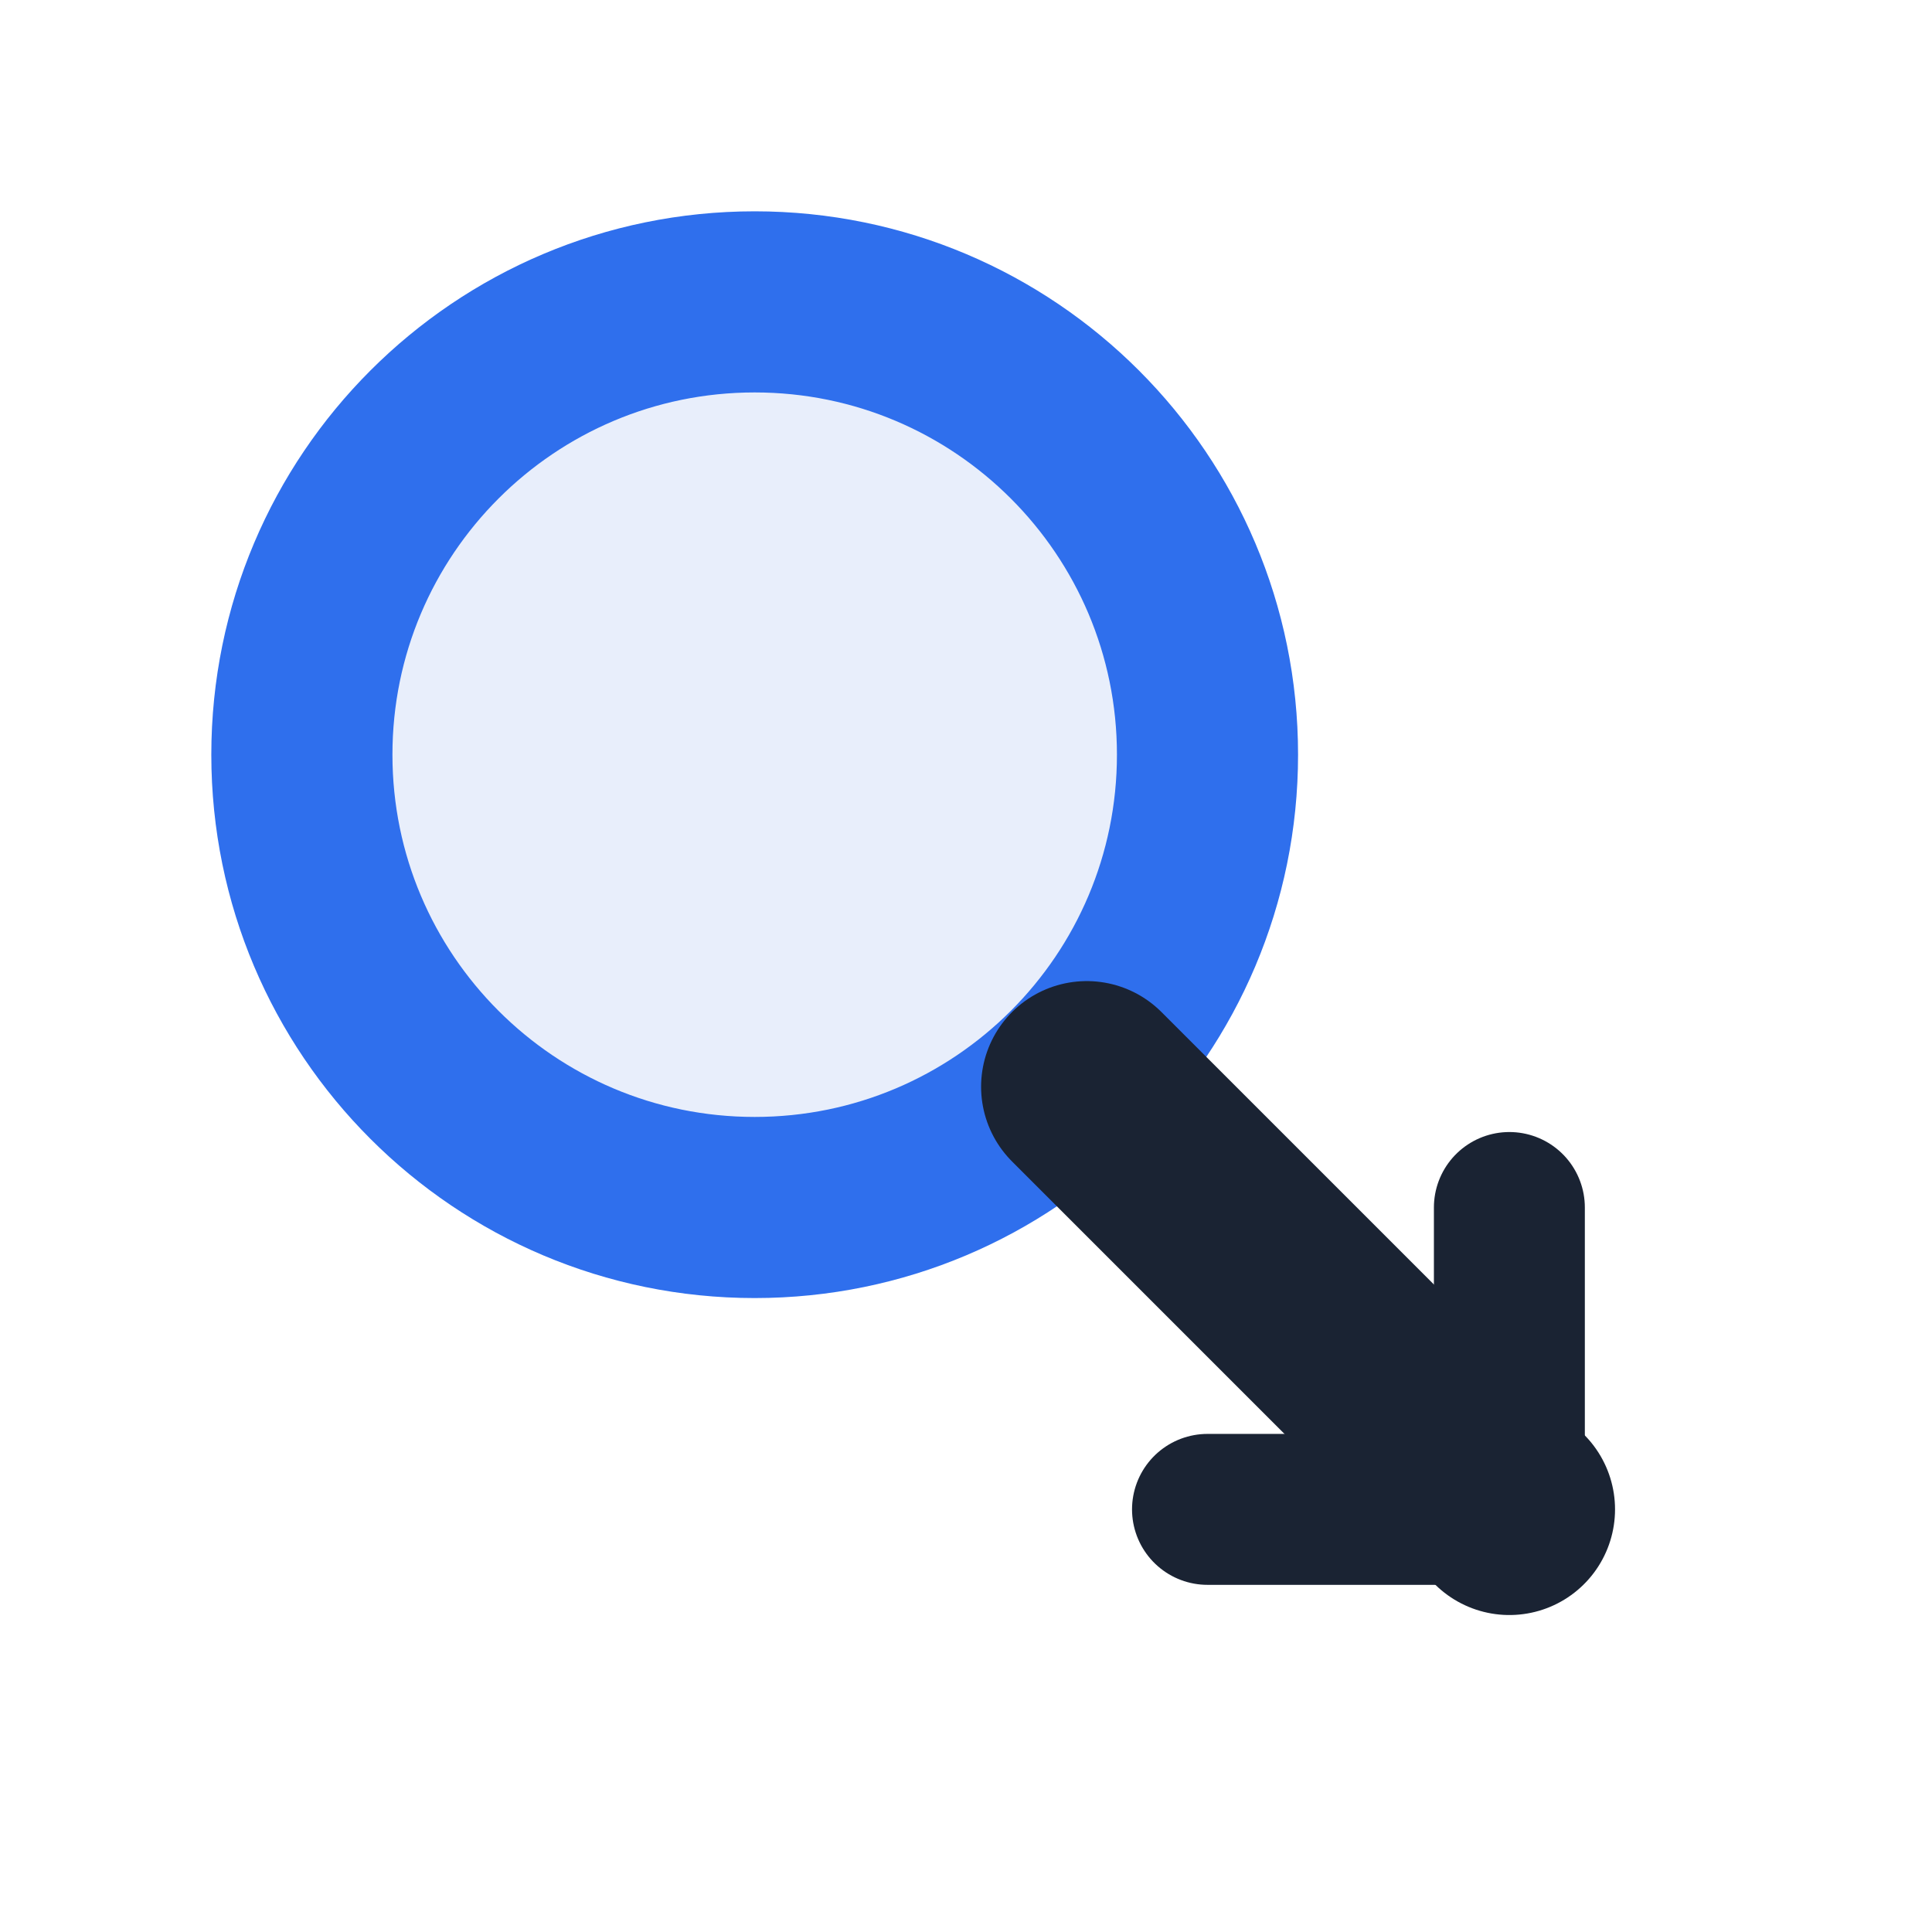
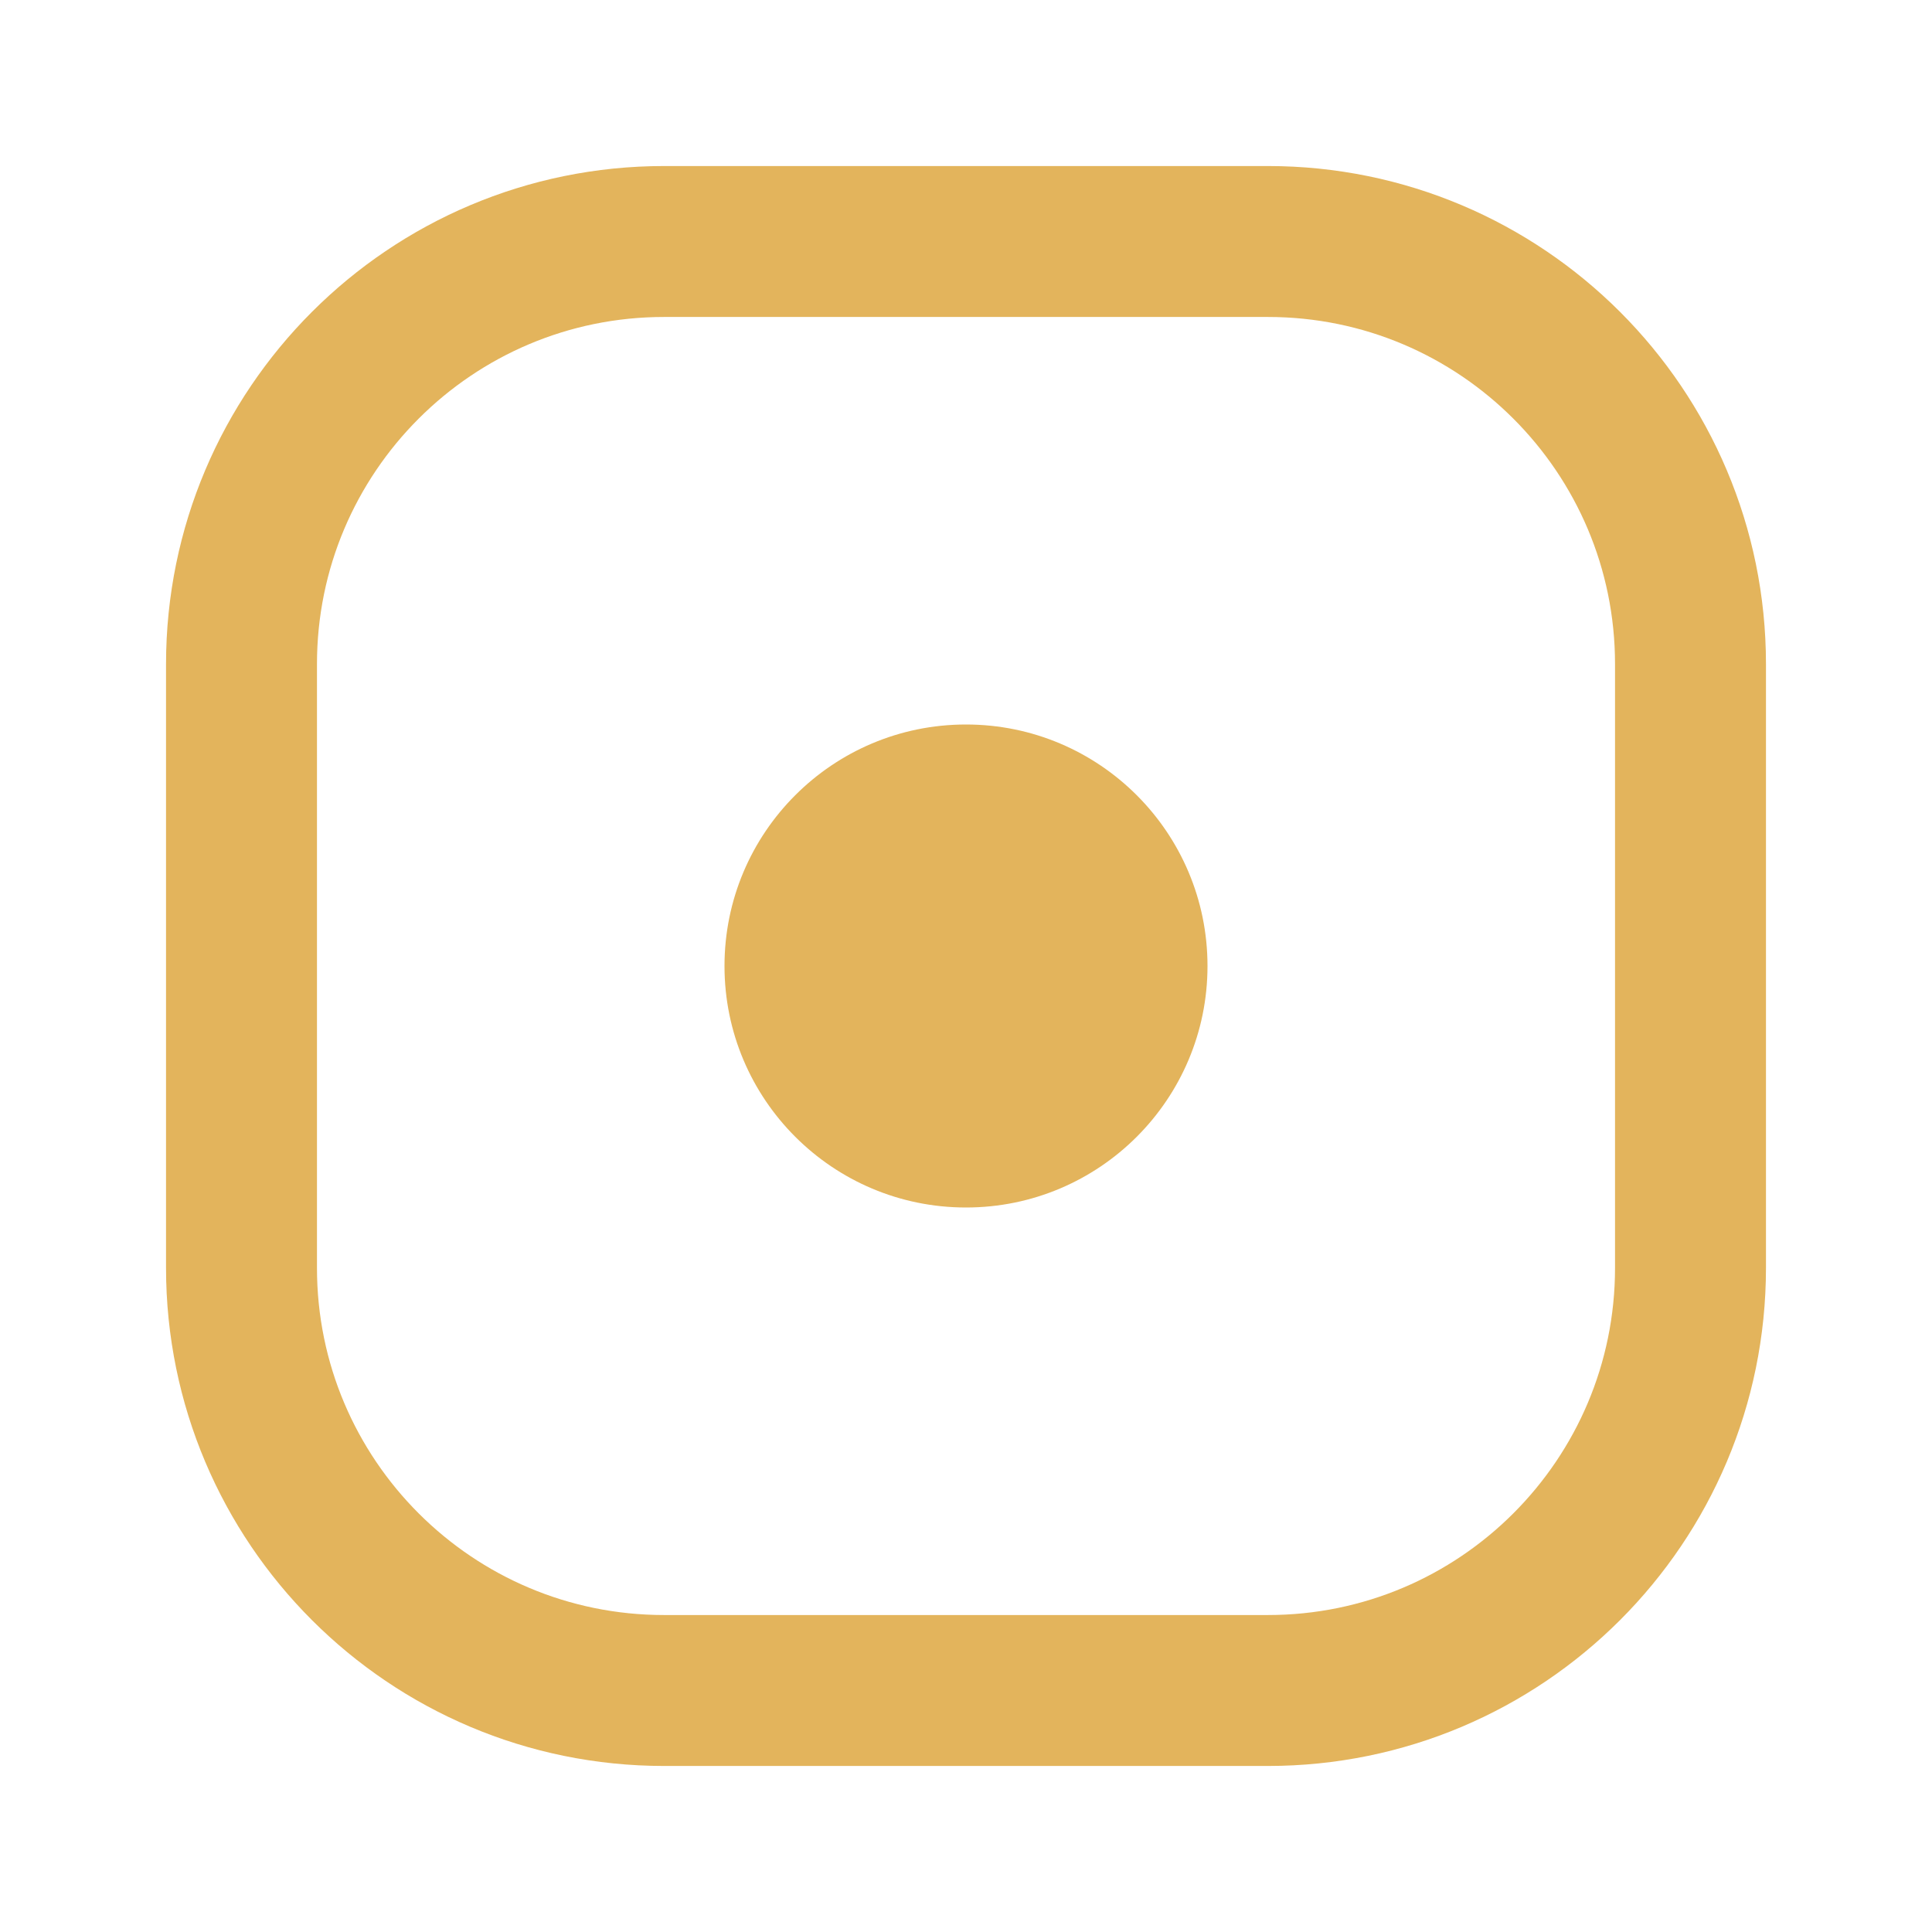
<svg xmlns="http://www.w3.org/2000/svg" viewBox="0 0 64 64" role="img" aria-label="Prospect Research mark">
-   <circle cx="25" cy="25" r="15" fill="#e8eefb" stroke="#2f6fed" stroke-width="6" />
-   <line x1="36" y1="36" x2="50" y2="50" stroke="#1a2333" stroke-width="7" stroke-linecap="round" />
-   <path d="M40 50h10V40" fill="none" stroke="#1a2333" stroke-width="5" stroke-linecap="round" stroke-linejoin="round" />
+   <rect x="8" y="8" width="48" height="48" rx="14" fill="none" stroke="#e3b45c" stroke-width="5" />
+   <circle cx="32" cy="32" r="8" fill="#e3b45c" />
</svg>
